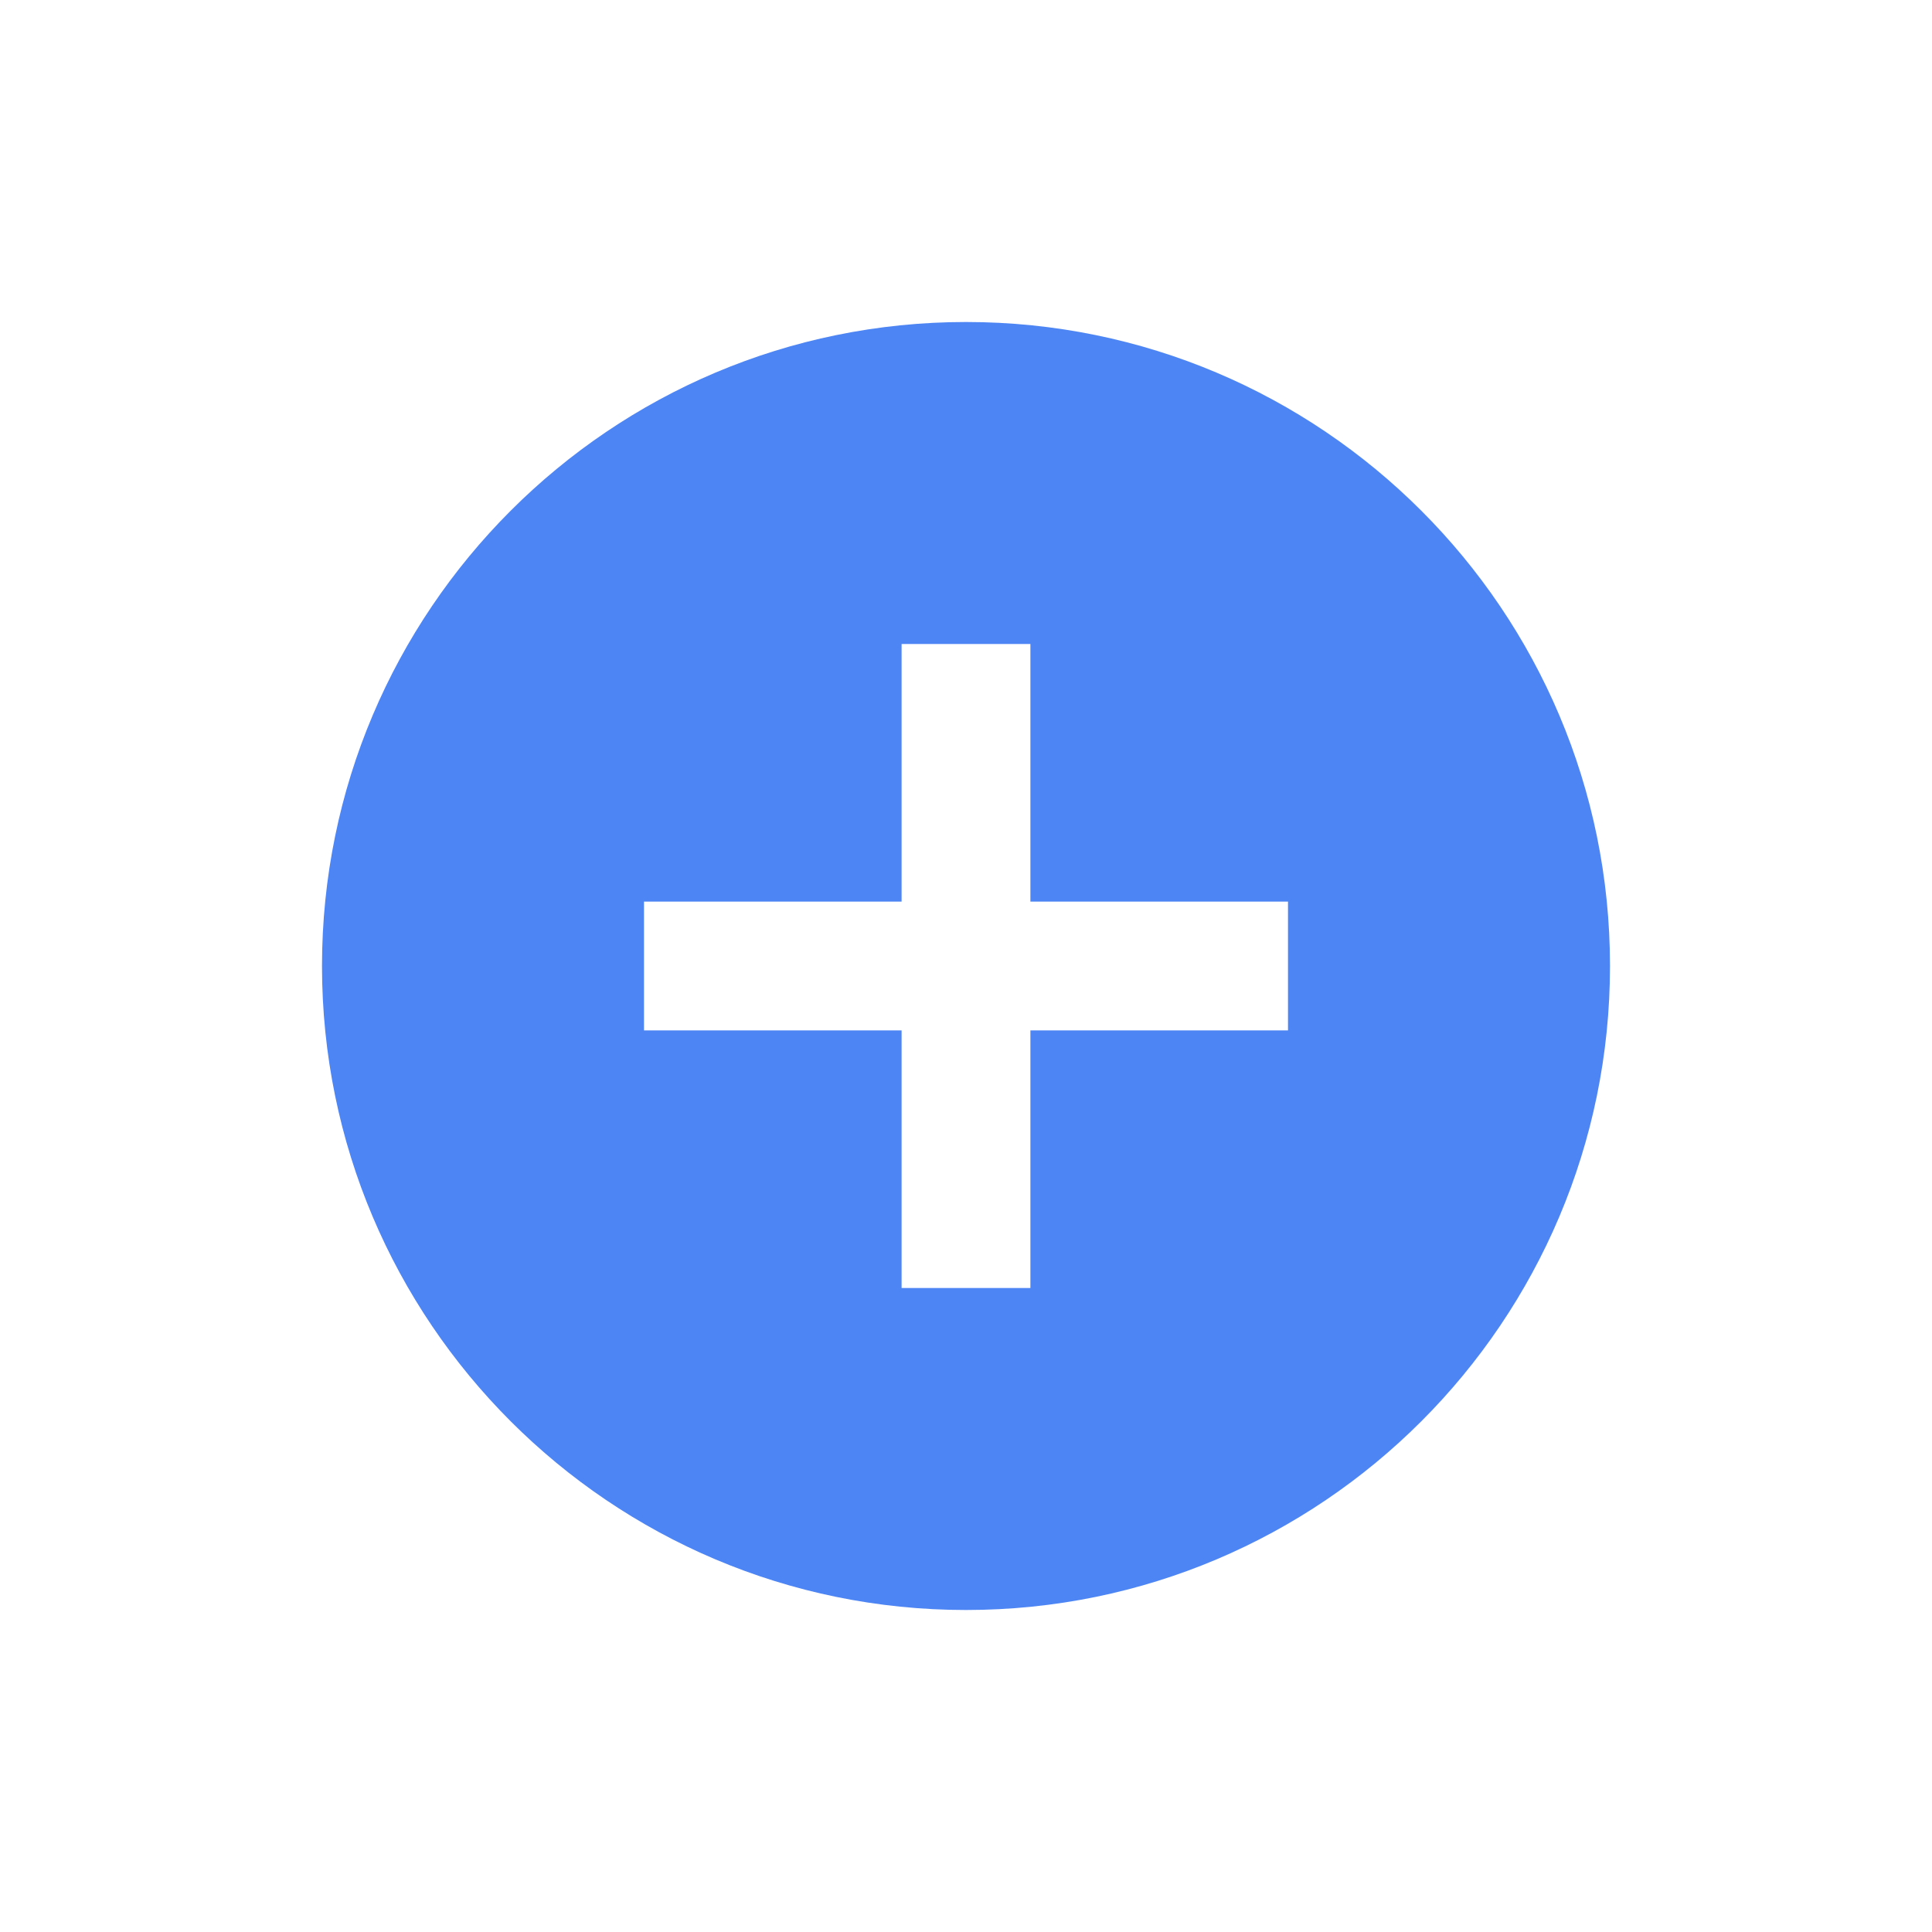
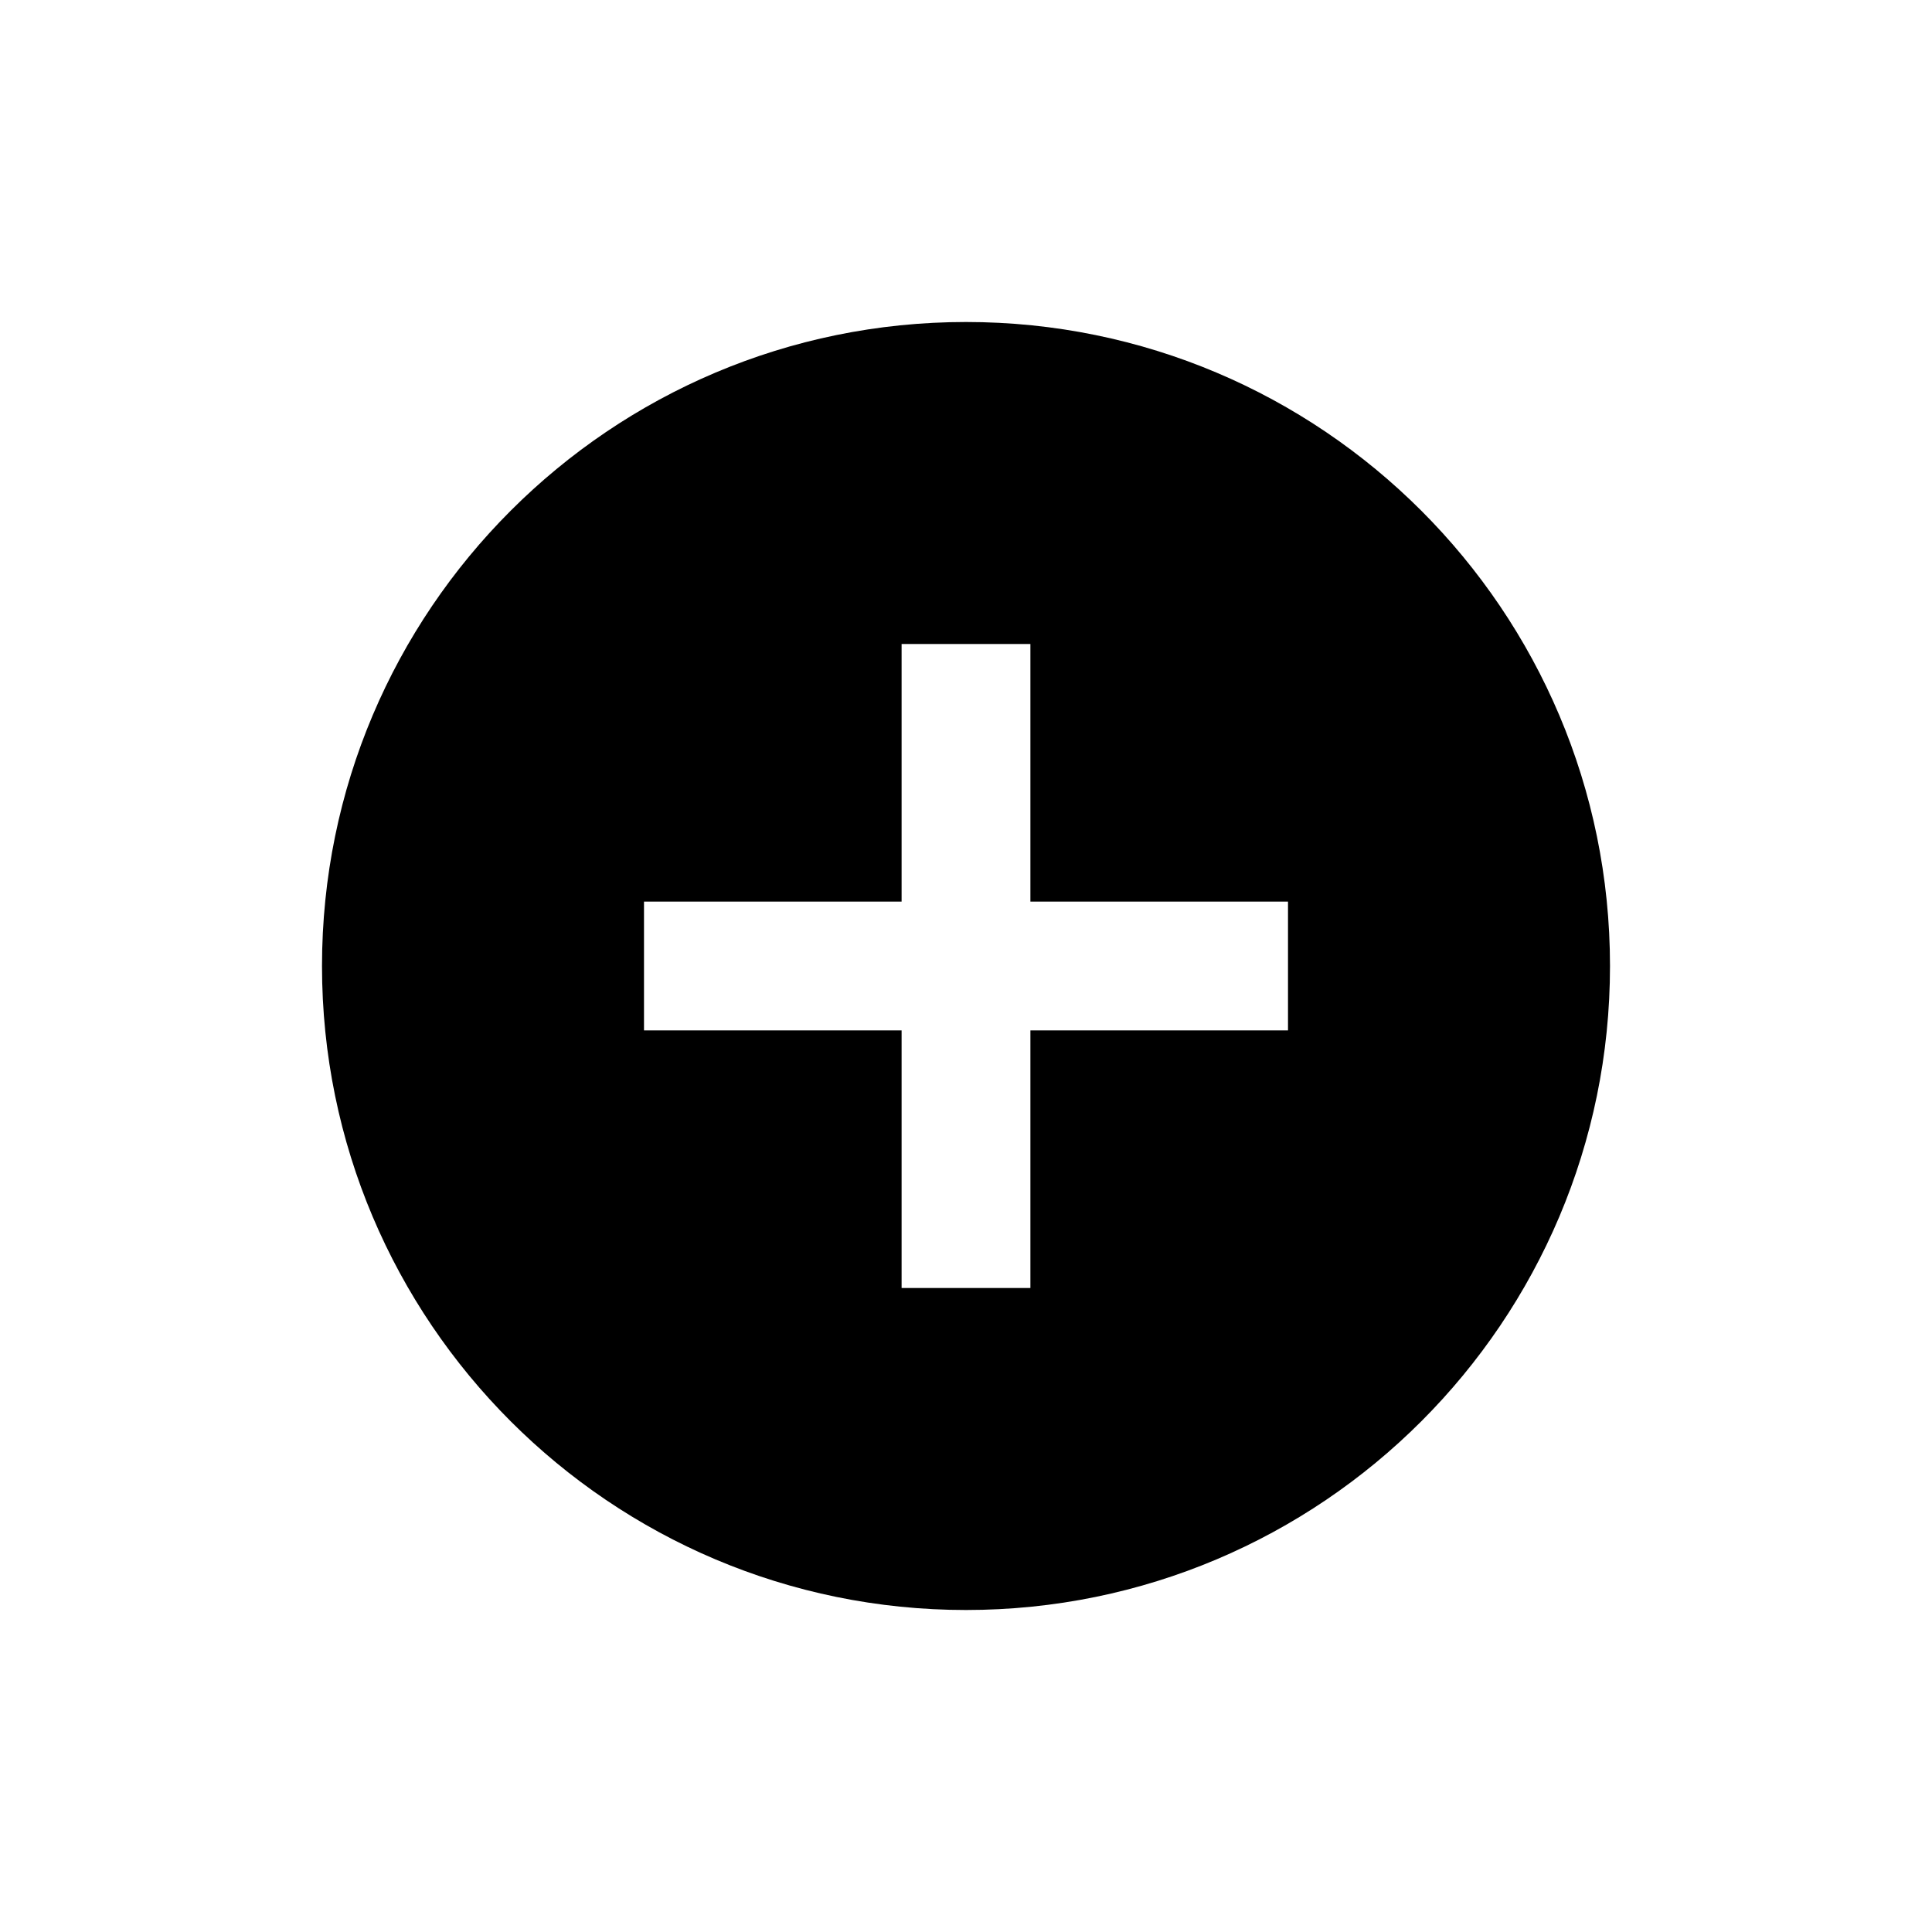
<svg xmlns="http://www.w3.org/2000/svg" width="24px" height="24px" viewBox="0 0 24 24" version="1.1">
  <g id="Icons" stroke="none" stroke-width="1" fill="none" fill-rule="evenodd">
    <g id="Icons/24/add">
      <g id="add_circle-24px">
        <polygon id="Path" points="0 0 24 0 24 24 0 24" />
-         <path d="M12,4 C7.584,4 4,7.584 4,12 C4,16.416 7.584,20 12,20 C16.416,20 20,16.416 20,12 C20,7.584 16.416,4 12,4 Z M16,12.8 L12.8,12.8 L12.8,16 L11.2,16 L11.2,12.8 L8,12.8 L8,11.2 L11.2,11.2 L11.2,8 L12.8,8 L12.8,11.2 L16,11.2 L16,12.8 Z" id="Shape" fill="#4D85F4" />
+         <path d="M12,4 C7.584,4 4,7.584 4,12 C4,16.416 7.584,20 12,20 C16.416,20 20,16.416 20,12 C20,7.584 16.416,4 12,4 Z M16,12.8 L12.8,12.8 L12.8,16 L11.2,16 L11.2,12.8 L8,12.8 L8,11.2 L11.2,11.2 L11.2,8 L12.8,8 L12.8,11.2 L16,11.2 L16,12.8 Z" id="Shape" fill="currentColor" />
      </g>
    </g>
  </g>
</svg>
